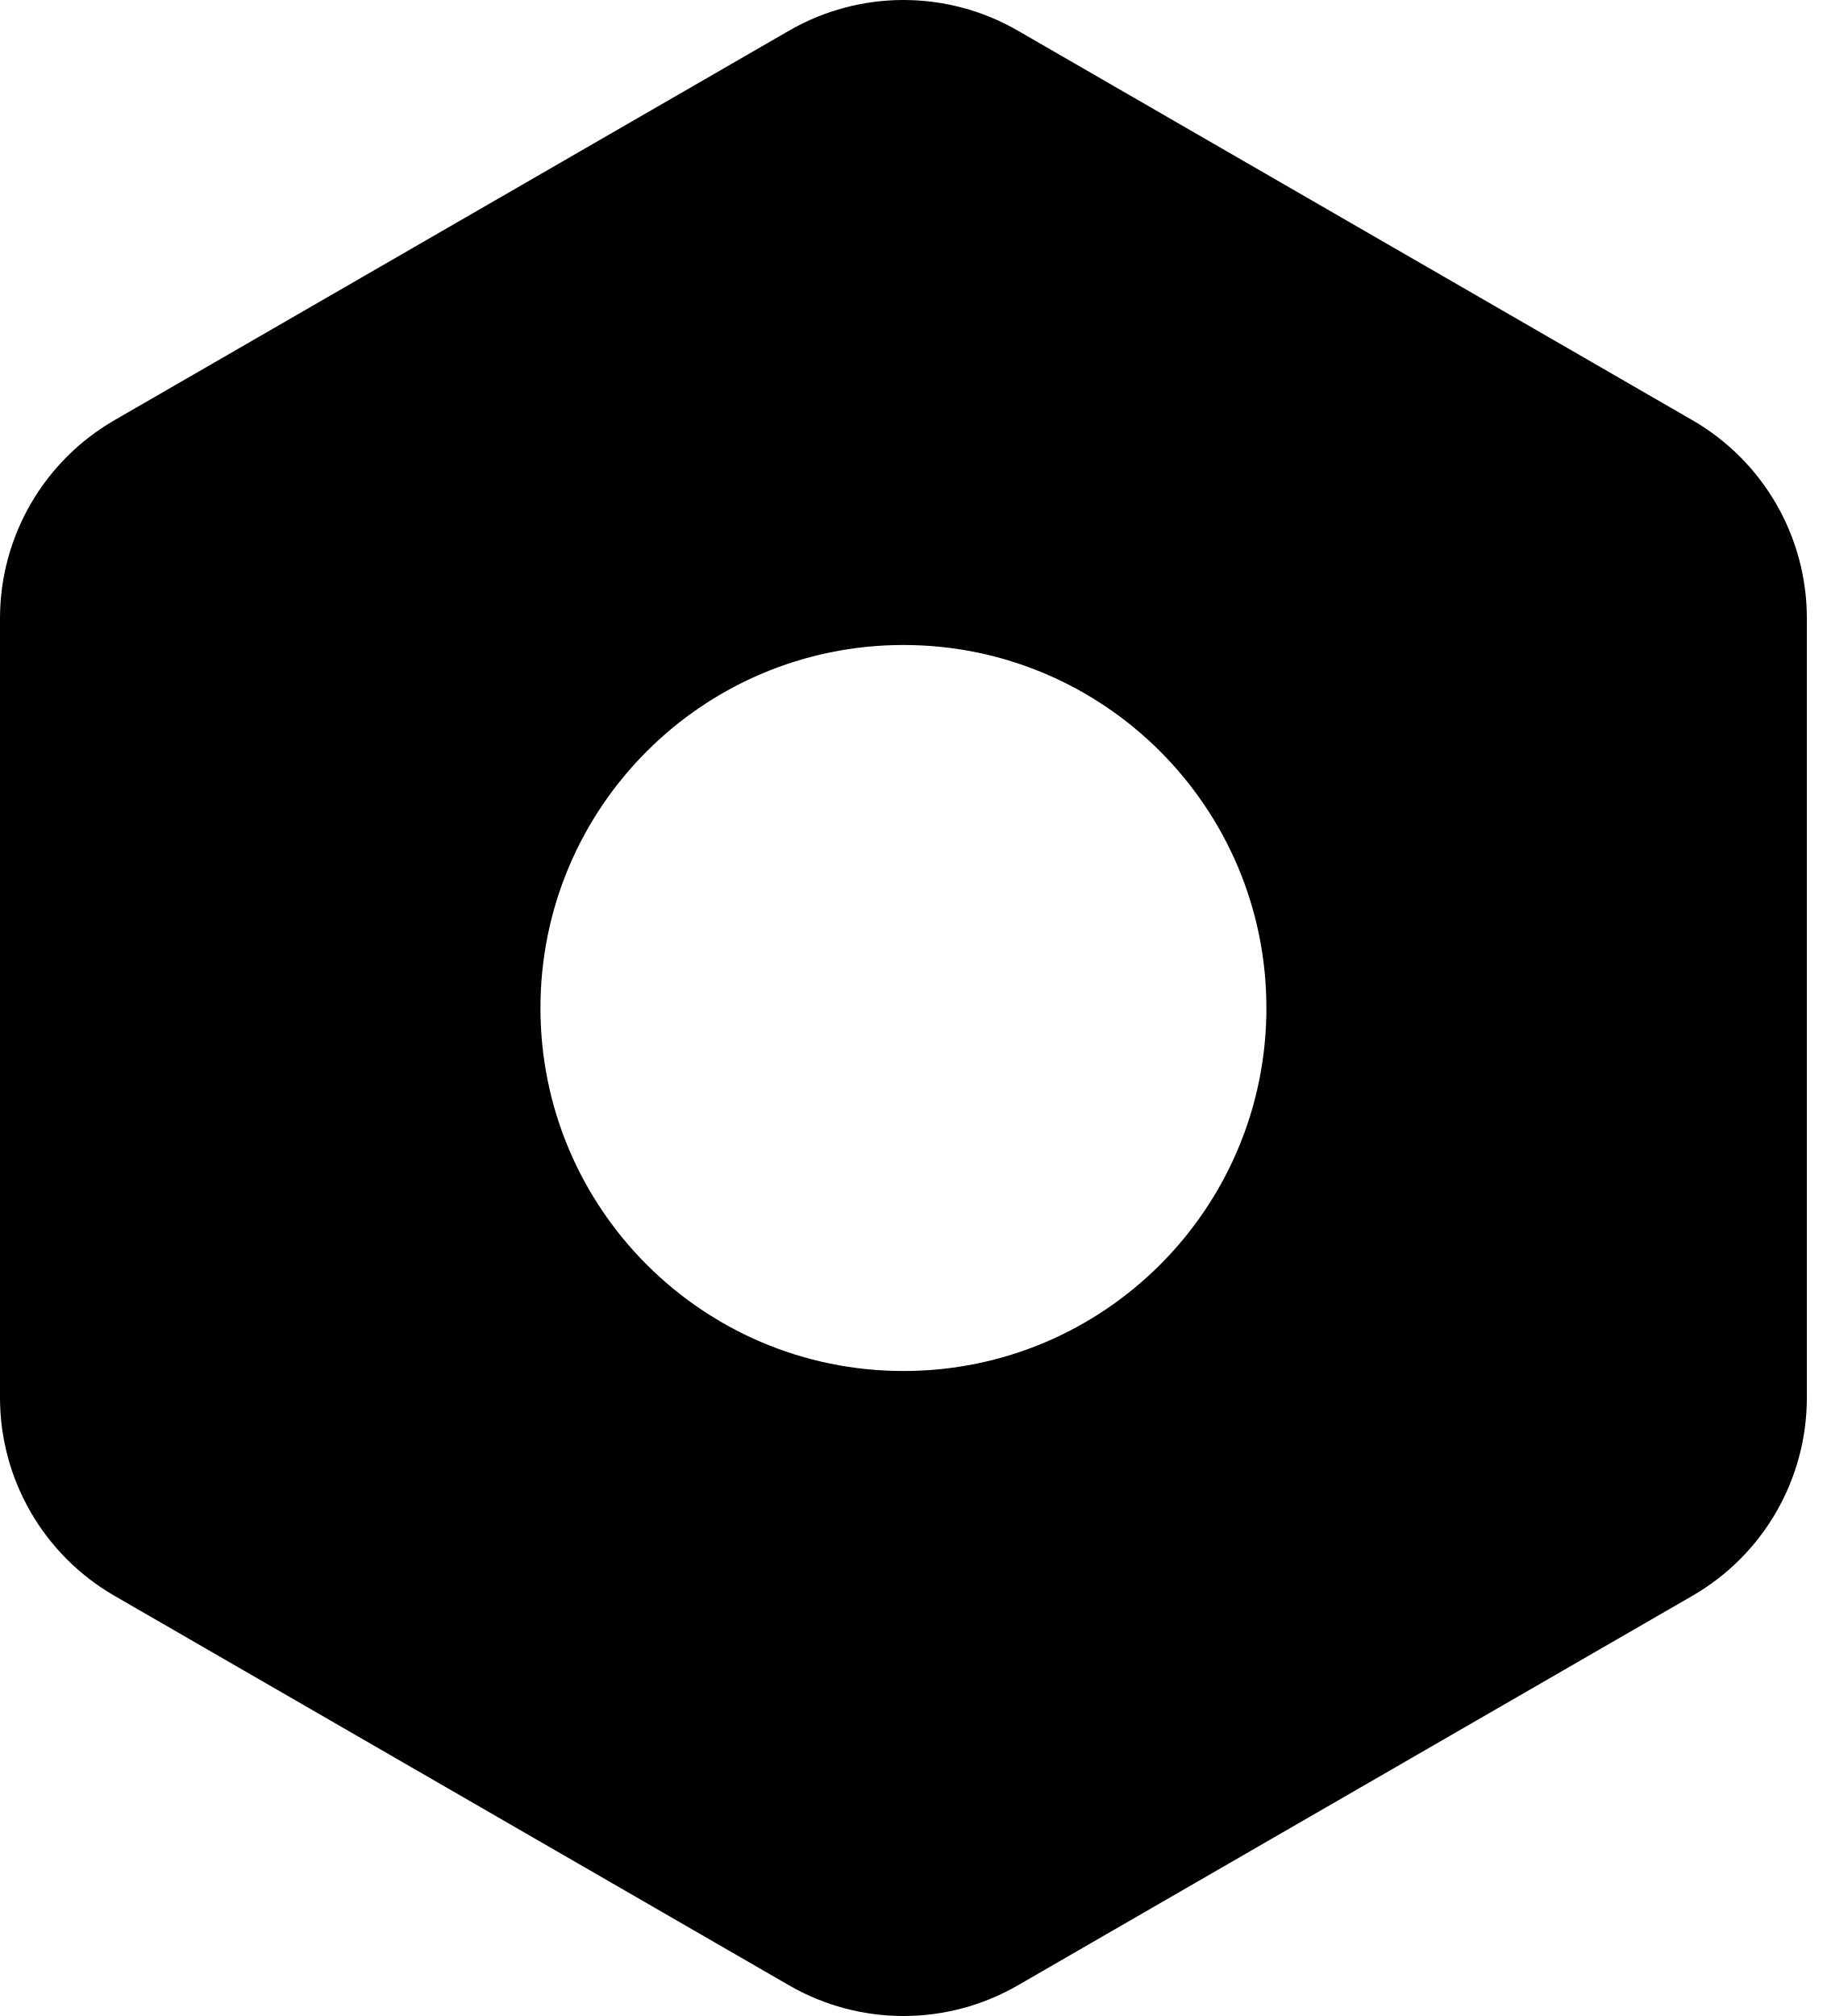
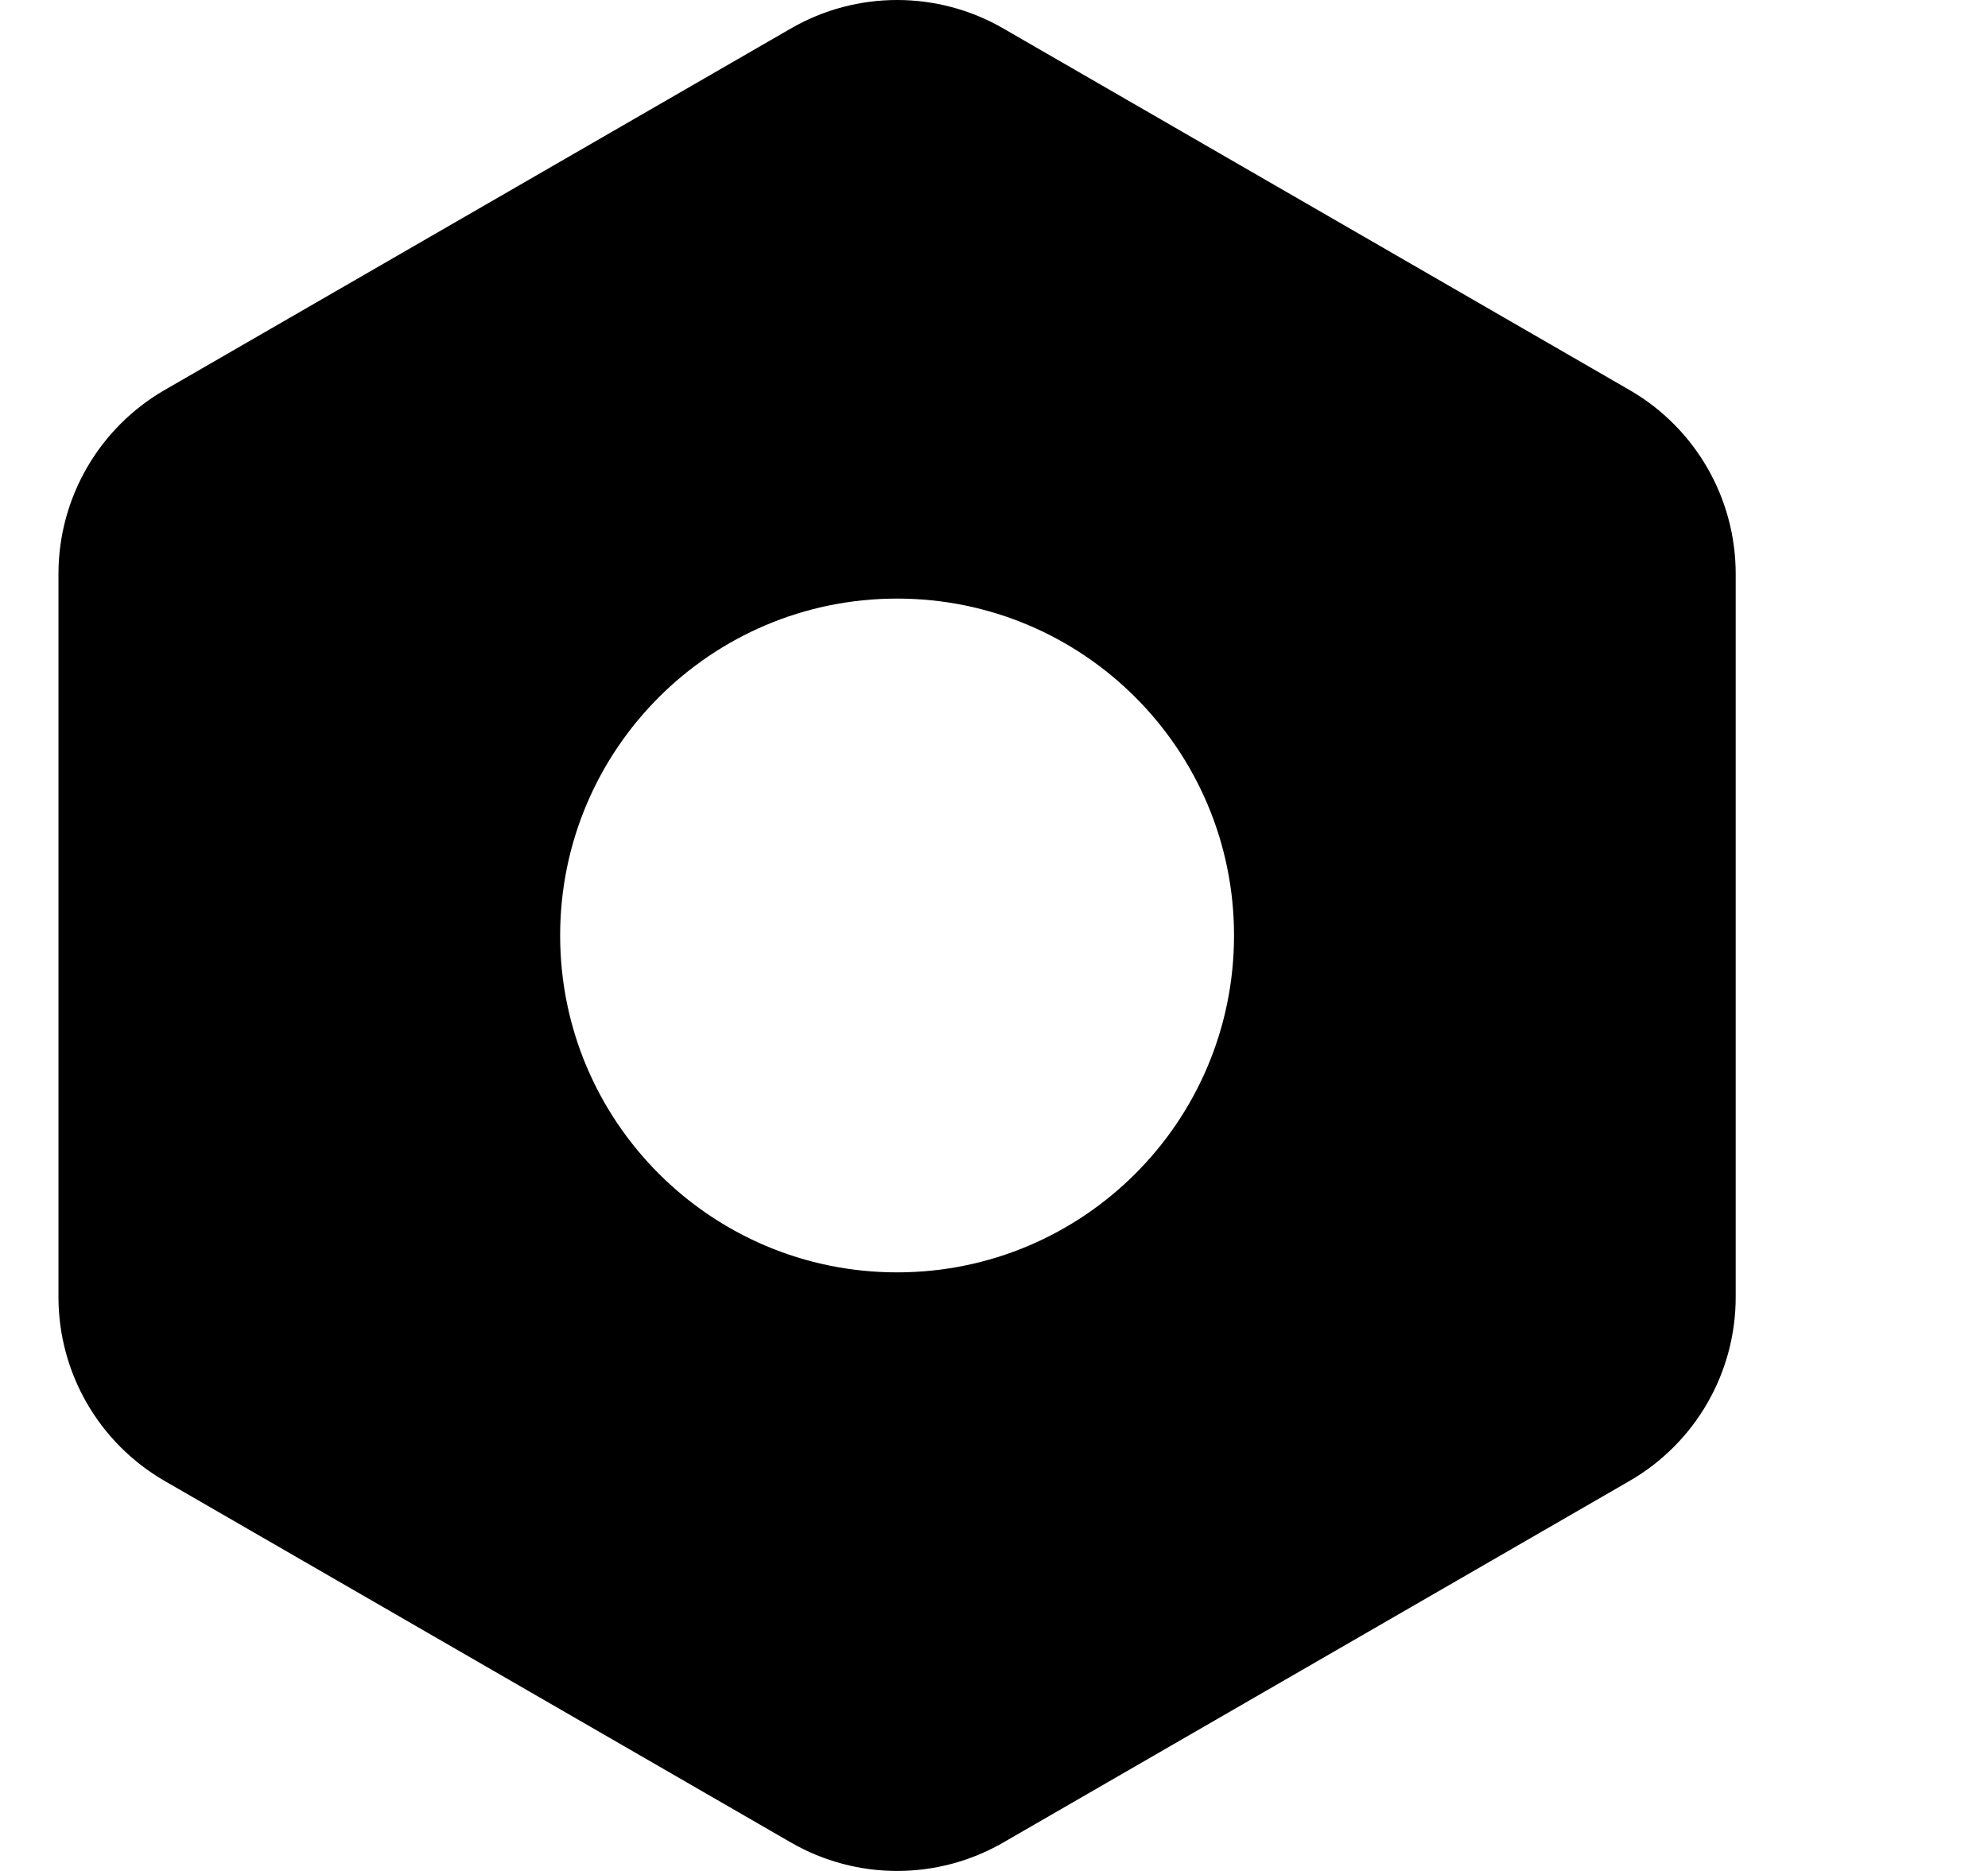
- <svg xmlns="http://www.w3.org/2000/svg" width="29" height="32" viewBox="0 0 29 32" fill="currentColor">
+ <svg xmlns="http://www.w3.org/2000/svg" width="34" height="32" viewBox="0 0 32 32" fill="currentColor">
  <path fill-rule="evenodd" clip-rule="evenodd" d="M16.158 0.486C15.035 -0.162 13.651 -0.162 12.528 0.486L1.815 6.671C0.692 7.32 0 8.518 0 9.815V22.185C0 23.482 0.692 24.68 1.815 25.329L12.528 31.514C13.651 32.162 15.035 32.162 16.158 31.514L26.87 25.329C27.994 24.68 28.685 23.482 28.685 22.185V9.815C28.685 8.518 27.994 7.32 26.87 6.671L16.158 0.486ZM14.343 21.762C17.525 21.762 20.105 19.183 20.105 16C20.105 12.818 17.525 10.238 14.343 10.238C11.16 10.238 8.58 12.818 8.58 16C8.58 19.183 11.16 21.762 14.343 21.762Z" fill="currentColor" />
</svg>
